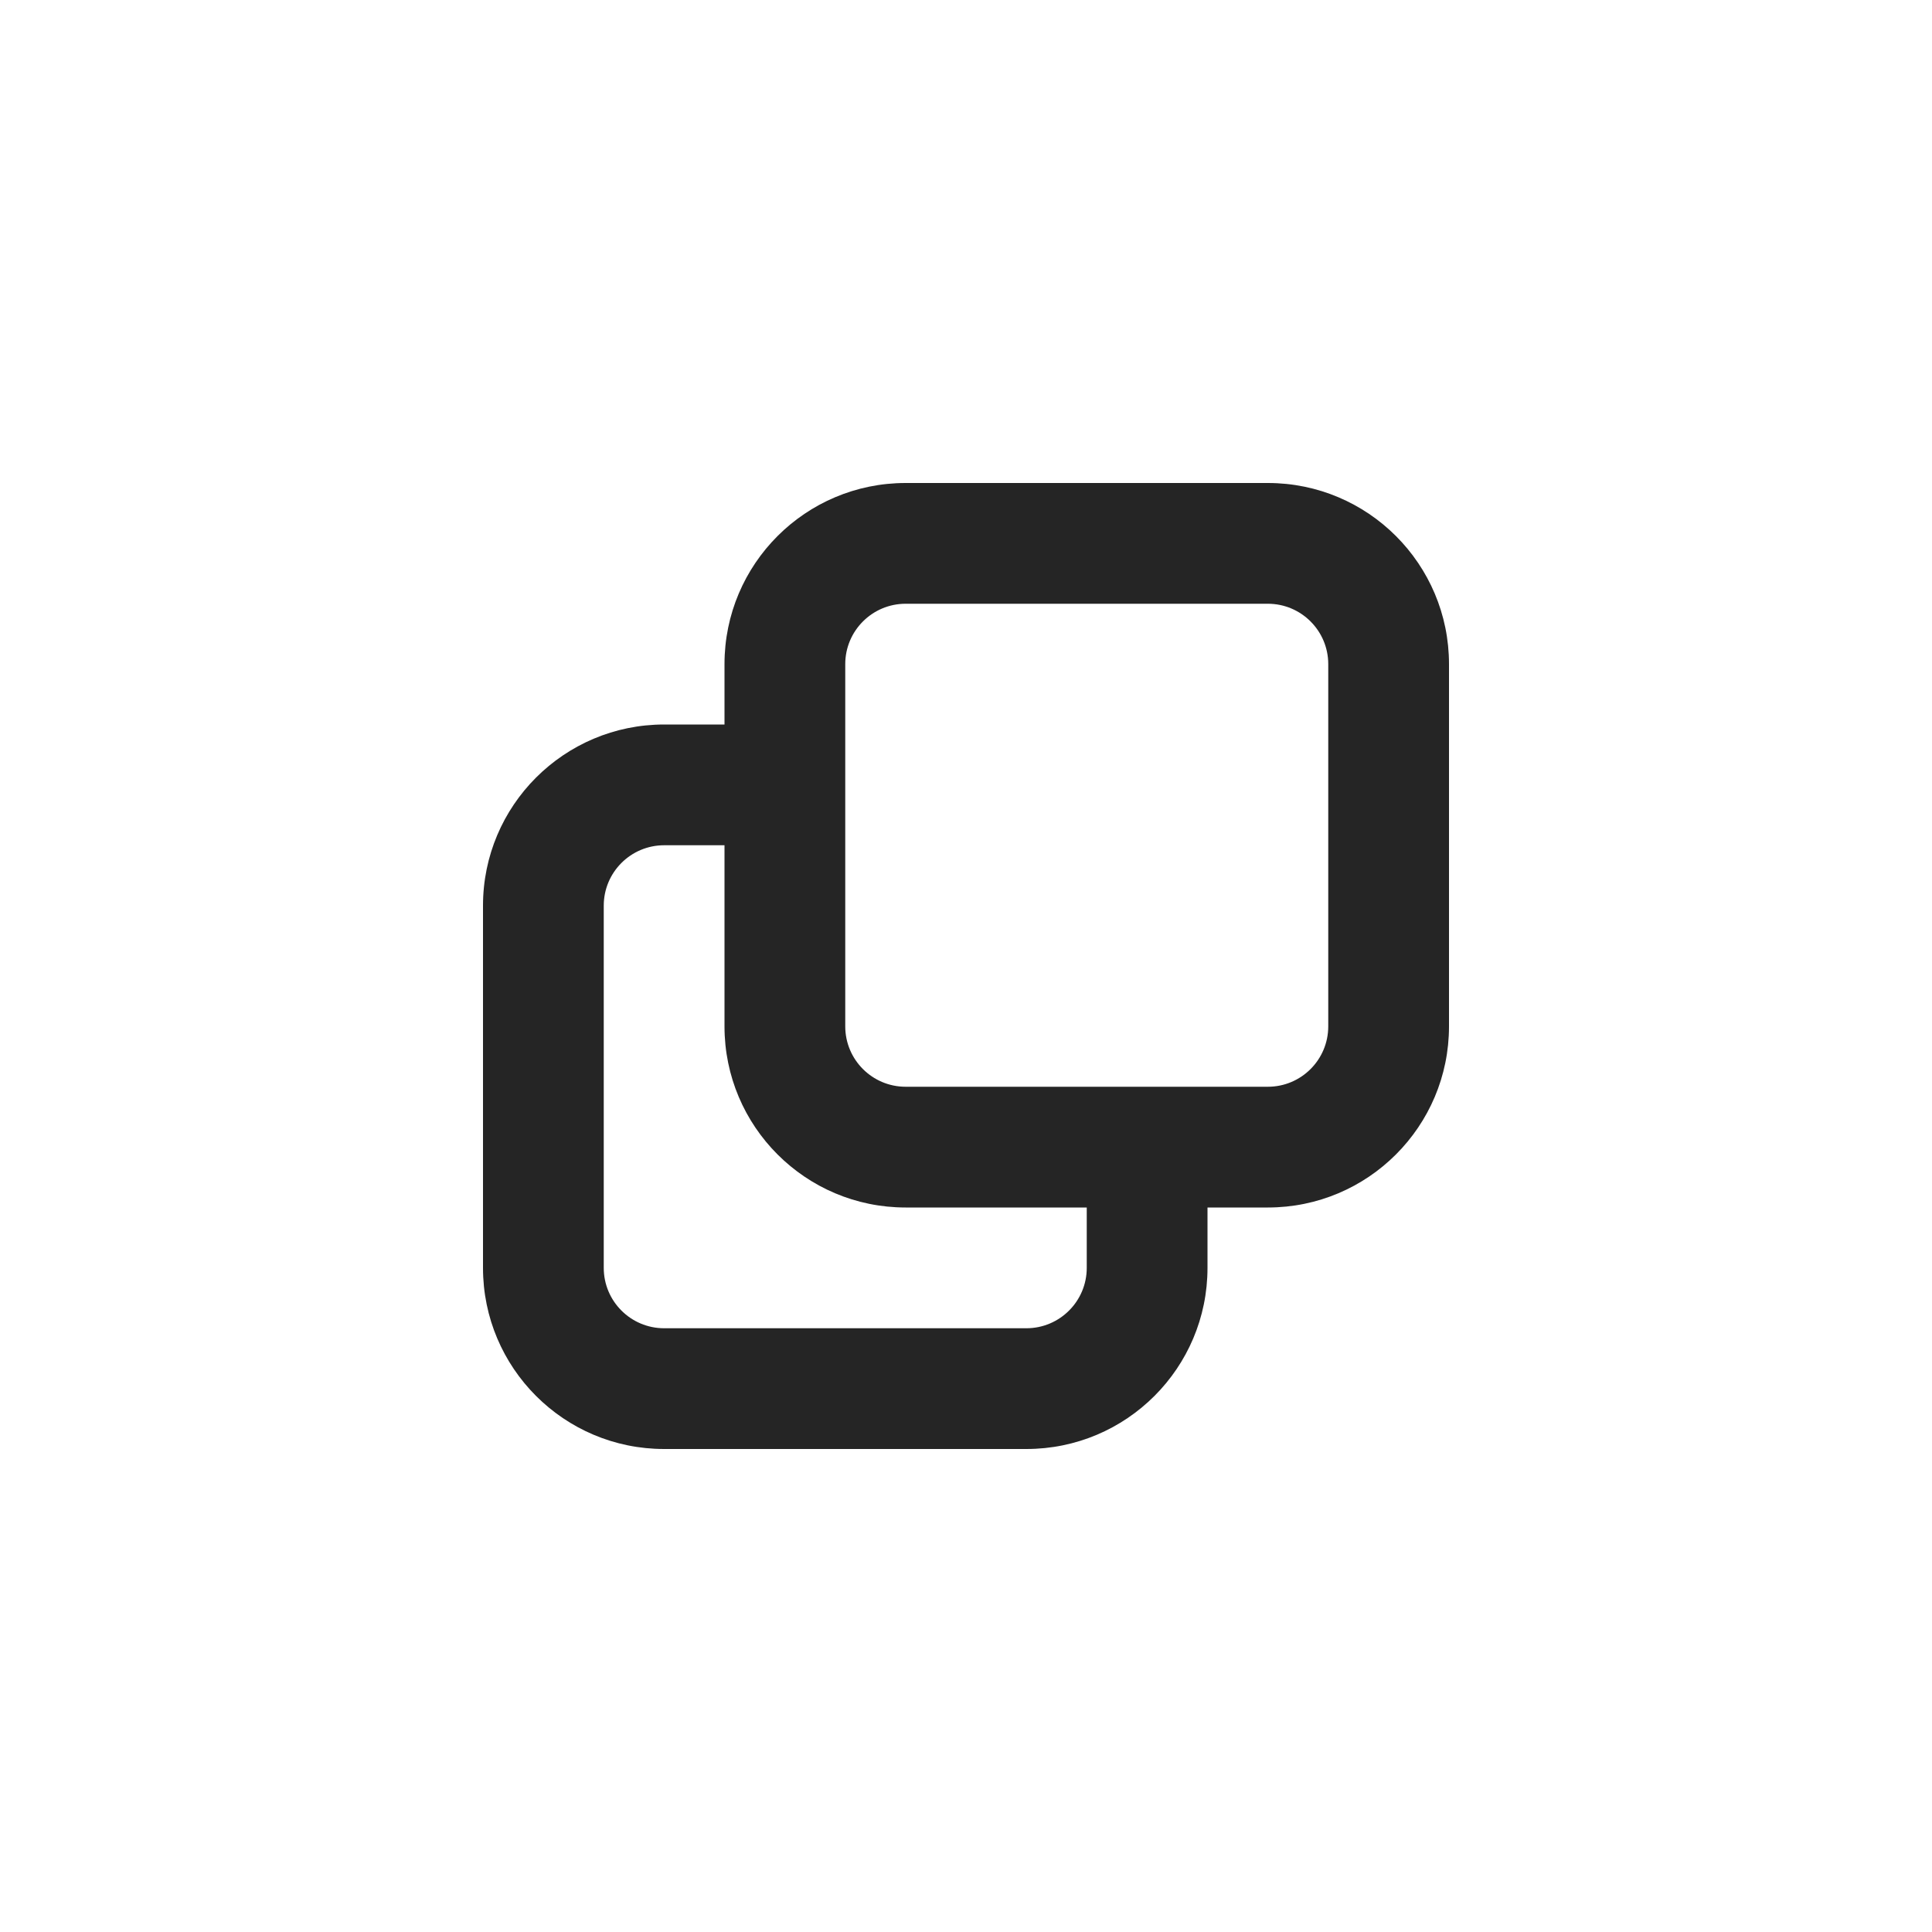
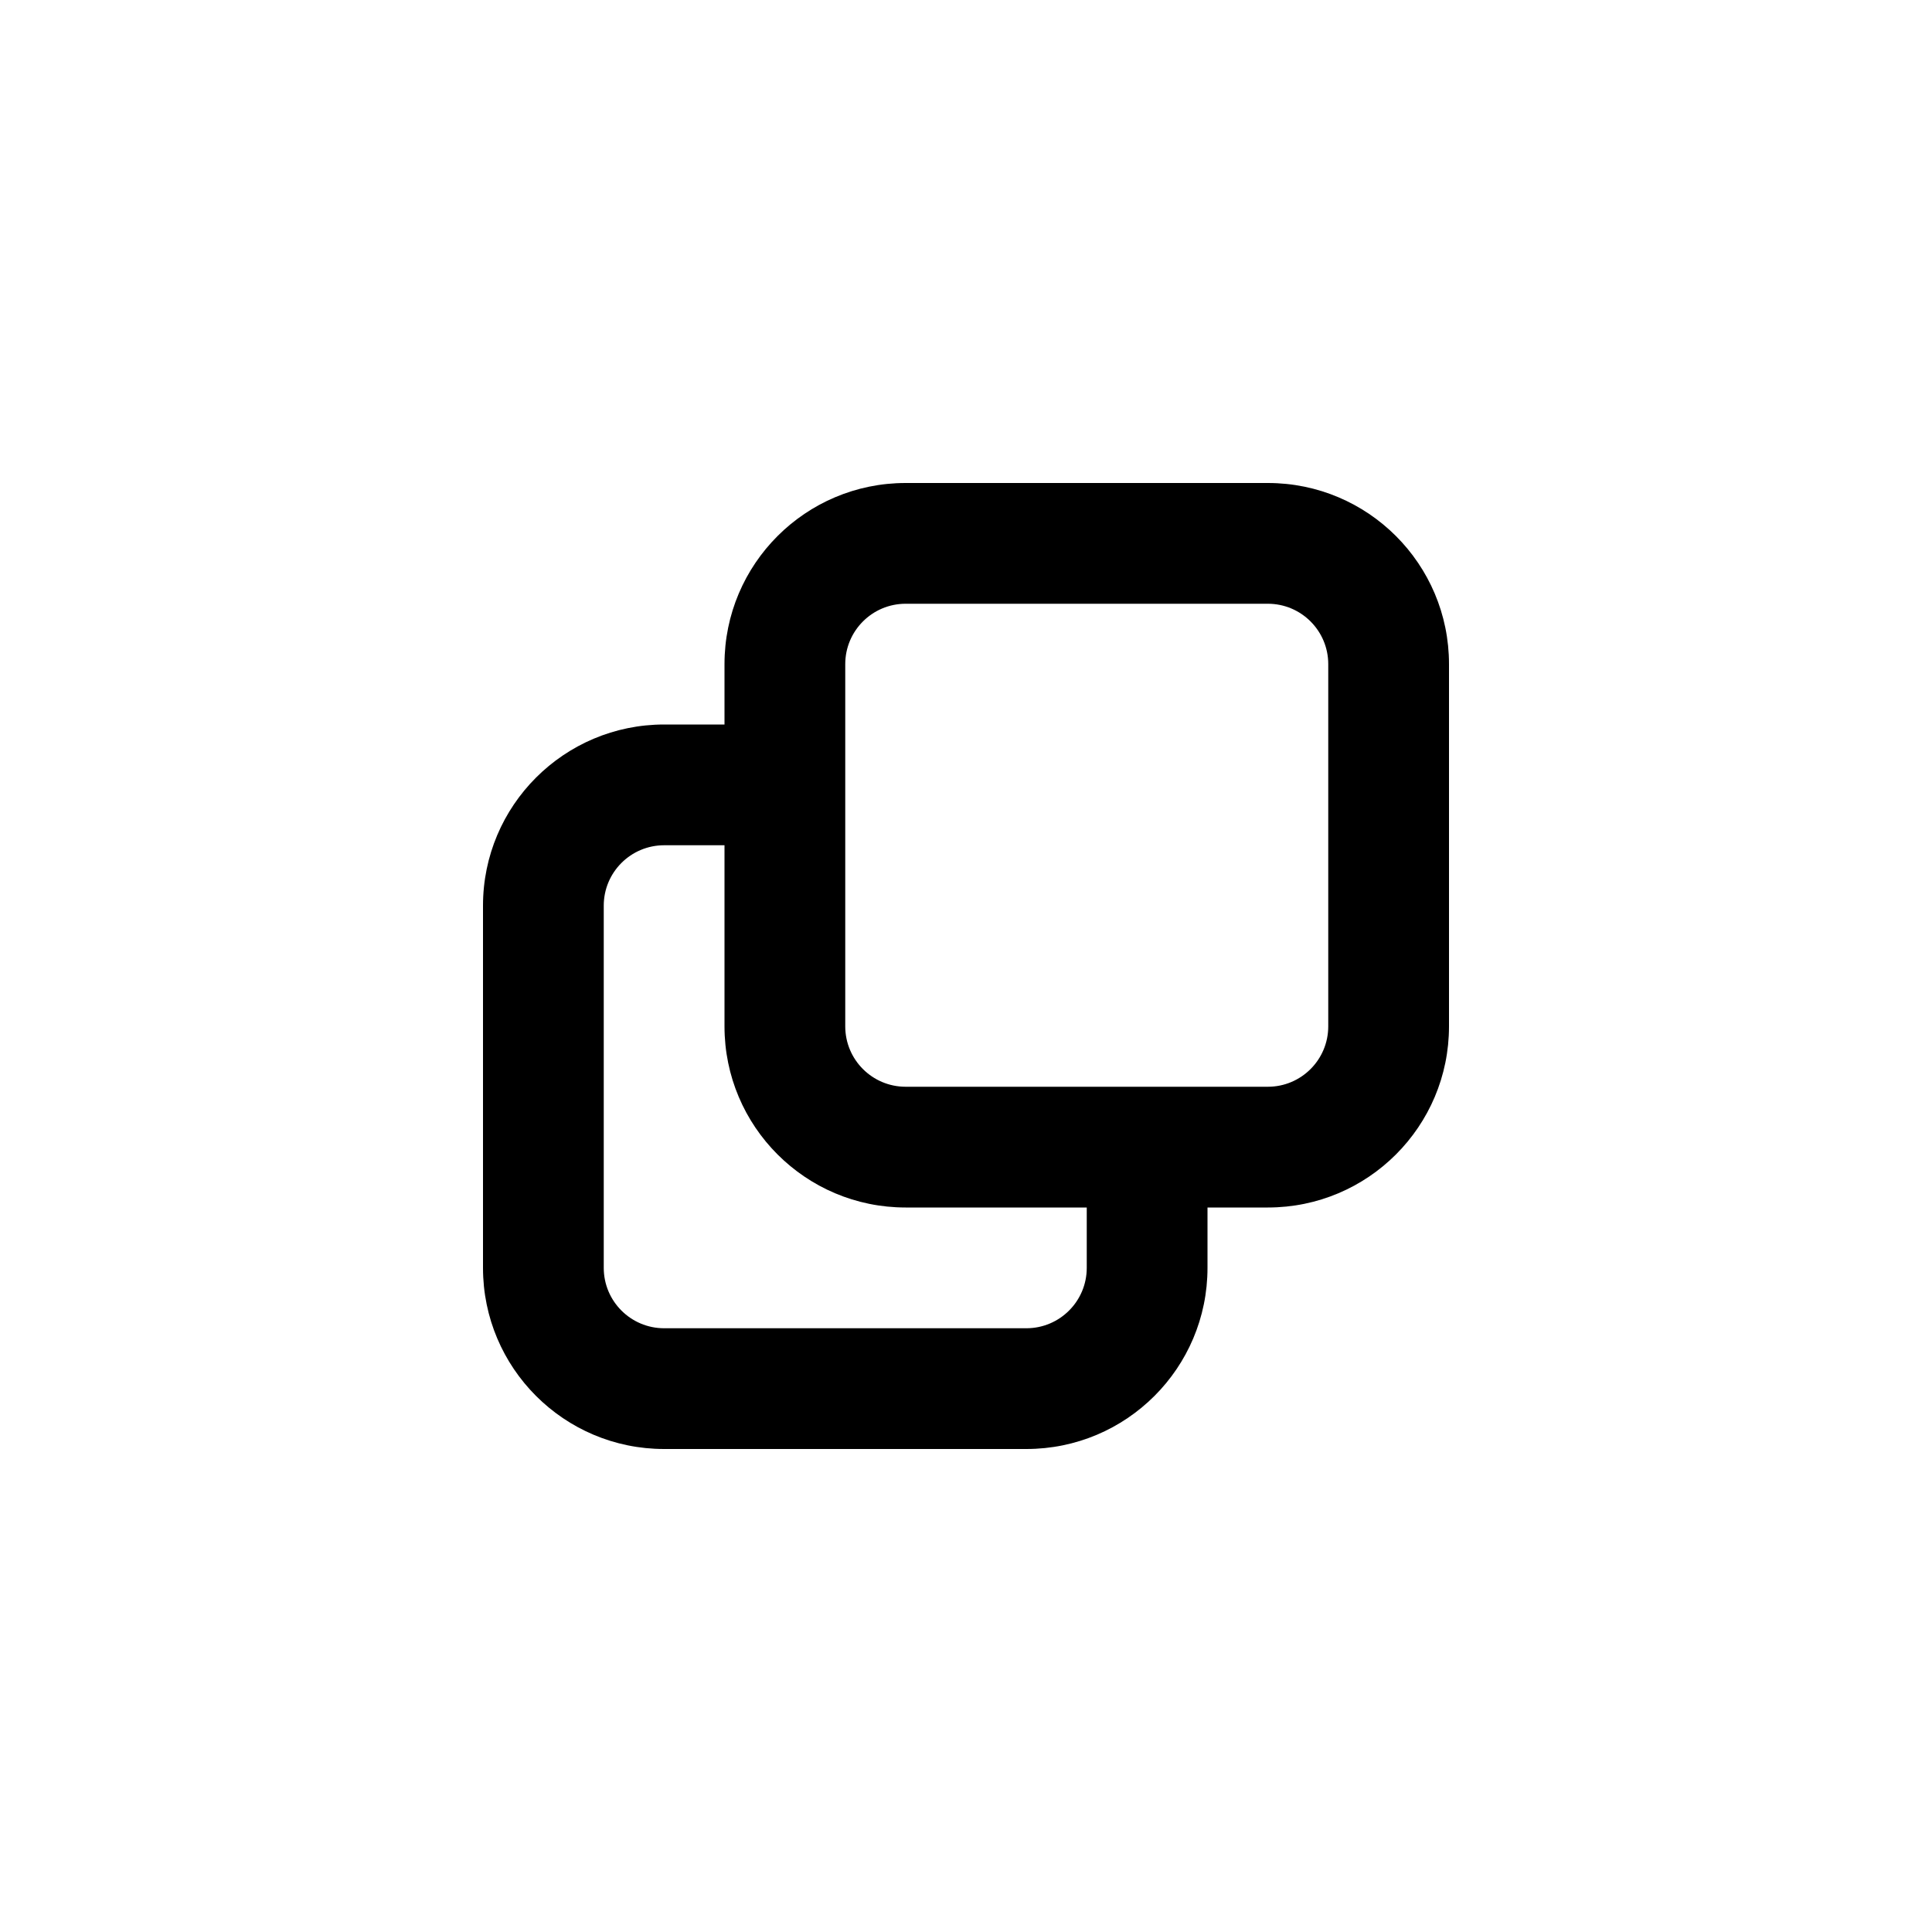
<svg xmlns="http://www.w3.org/2000/svg" width="32" height="32" viewBox="0 0 32 32" fill="none">
-   <path fill-rule="evenodd" clip-rule="evenodd" d="M15 8C13.343 8 12 9.343 12 11V12H11.001C9.344 12 8 13.343 8 15V21C8 22.657 9.343 24 11 24H17C18.657 24 20 22.657 20 21V20H21C22.657 20 24 18.657 24 17V11C24 9.343 22.657 8 21 8H15ZM18 20H15C13.343 20 12 18.657 12 17V14H11.001C10.448 14 10 14.448 10 15V21C10 21.552 10.448 22 11 22H17C17.552 22 18 21.552 18 21V20ZM14 11C14 10.448 14.448 10 15 10H21C21.552 10 22 10.448 22 11V17C22 17.552 21.552 18 21 18H15C14.448 18 14 17.552 14 17V11Z" fill="#252525" />
+   <path fill-rule="evenodd" clip-rule="evenodd" d="M15 8C13.343 8 12 9.343 12 11V12H11.001C9.344 12 8 13.343 8 15V21C8 22.657 9.343 24 11 24H17C18.657 24 20 22.657 20 21V20H21C22.657 20 24 18.657 24 17V11C24 9.343 22.657 8 21 8H15ZM18 20H15C13.343 20 12 18.657 12 17V14H11.001C10.448 14 10 14.448 10 15V21C10 21.552 10.448 22 11 22H17C17.552 22 18 21.552 18 21V20ZM14 11C14 10.448 14.448 10 15 10H21C21.552 10 22 10.448 22 11V17C22 17.552 21.552 18 21 18H15C14.448 18 14 17.552 14 17V11Z" fill="currentColor" />
</svg>
